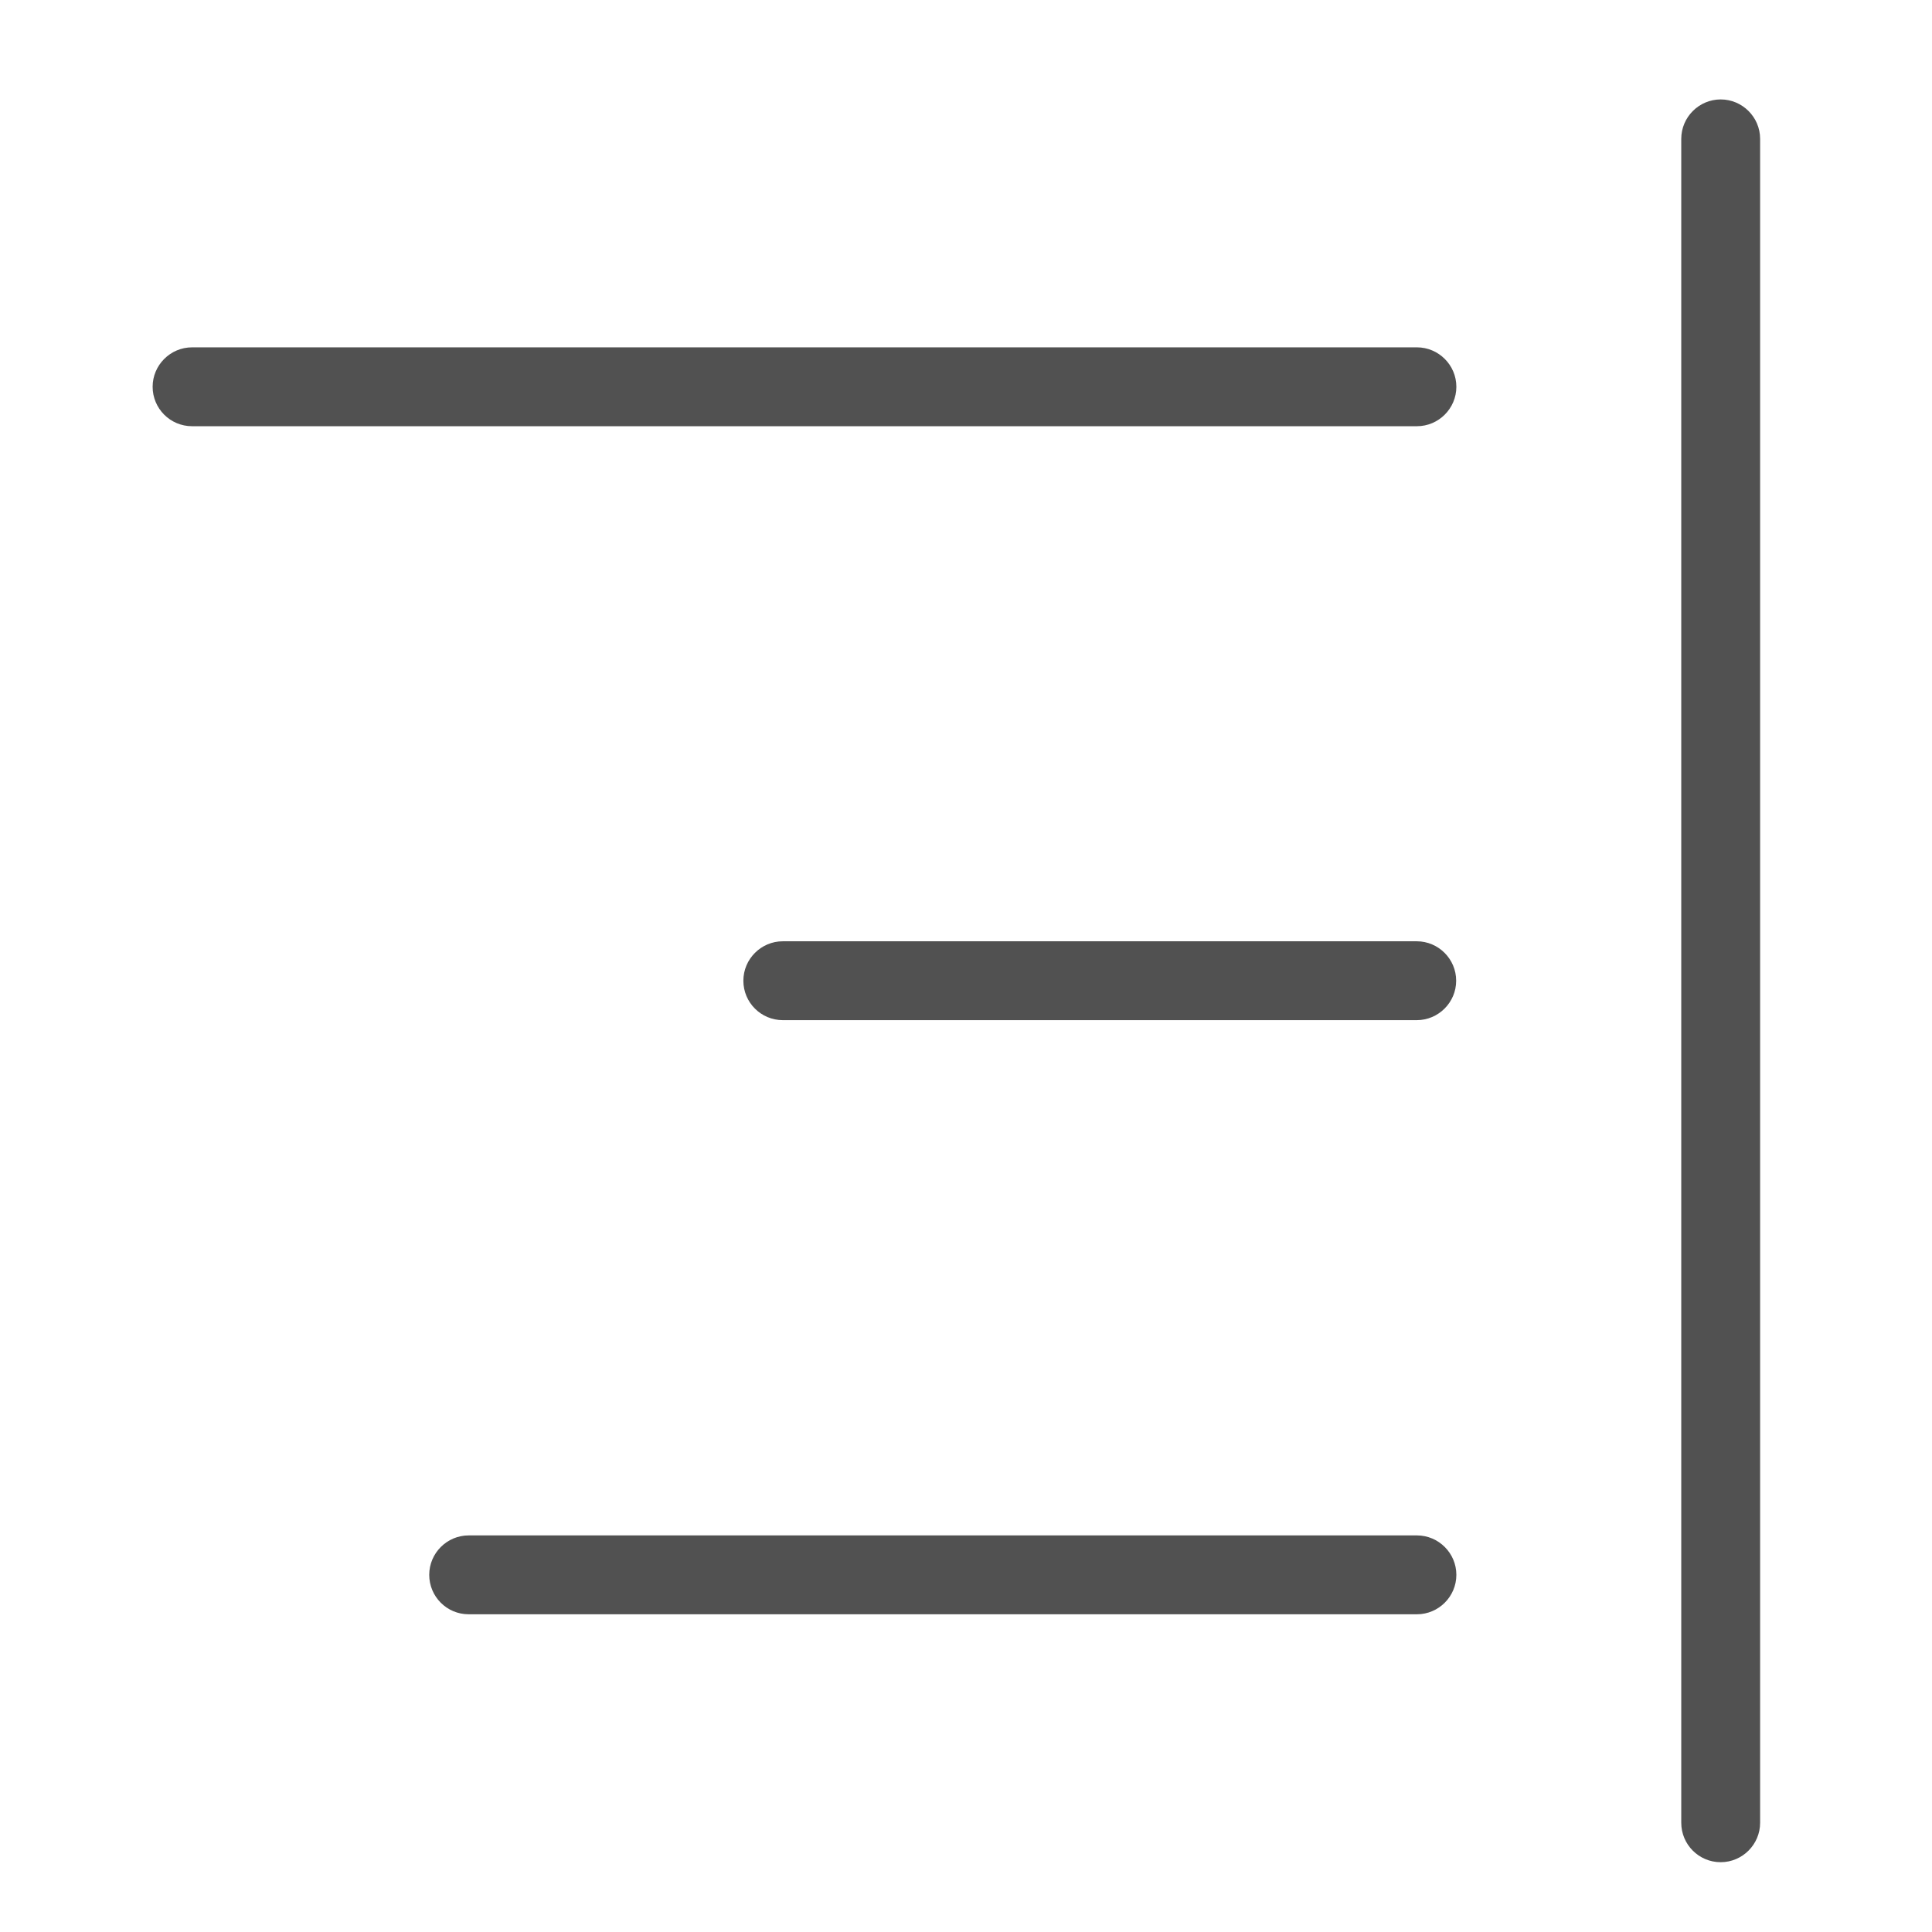
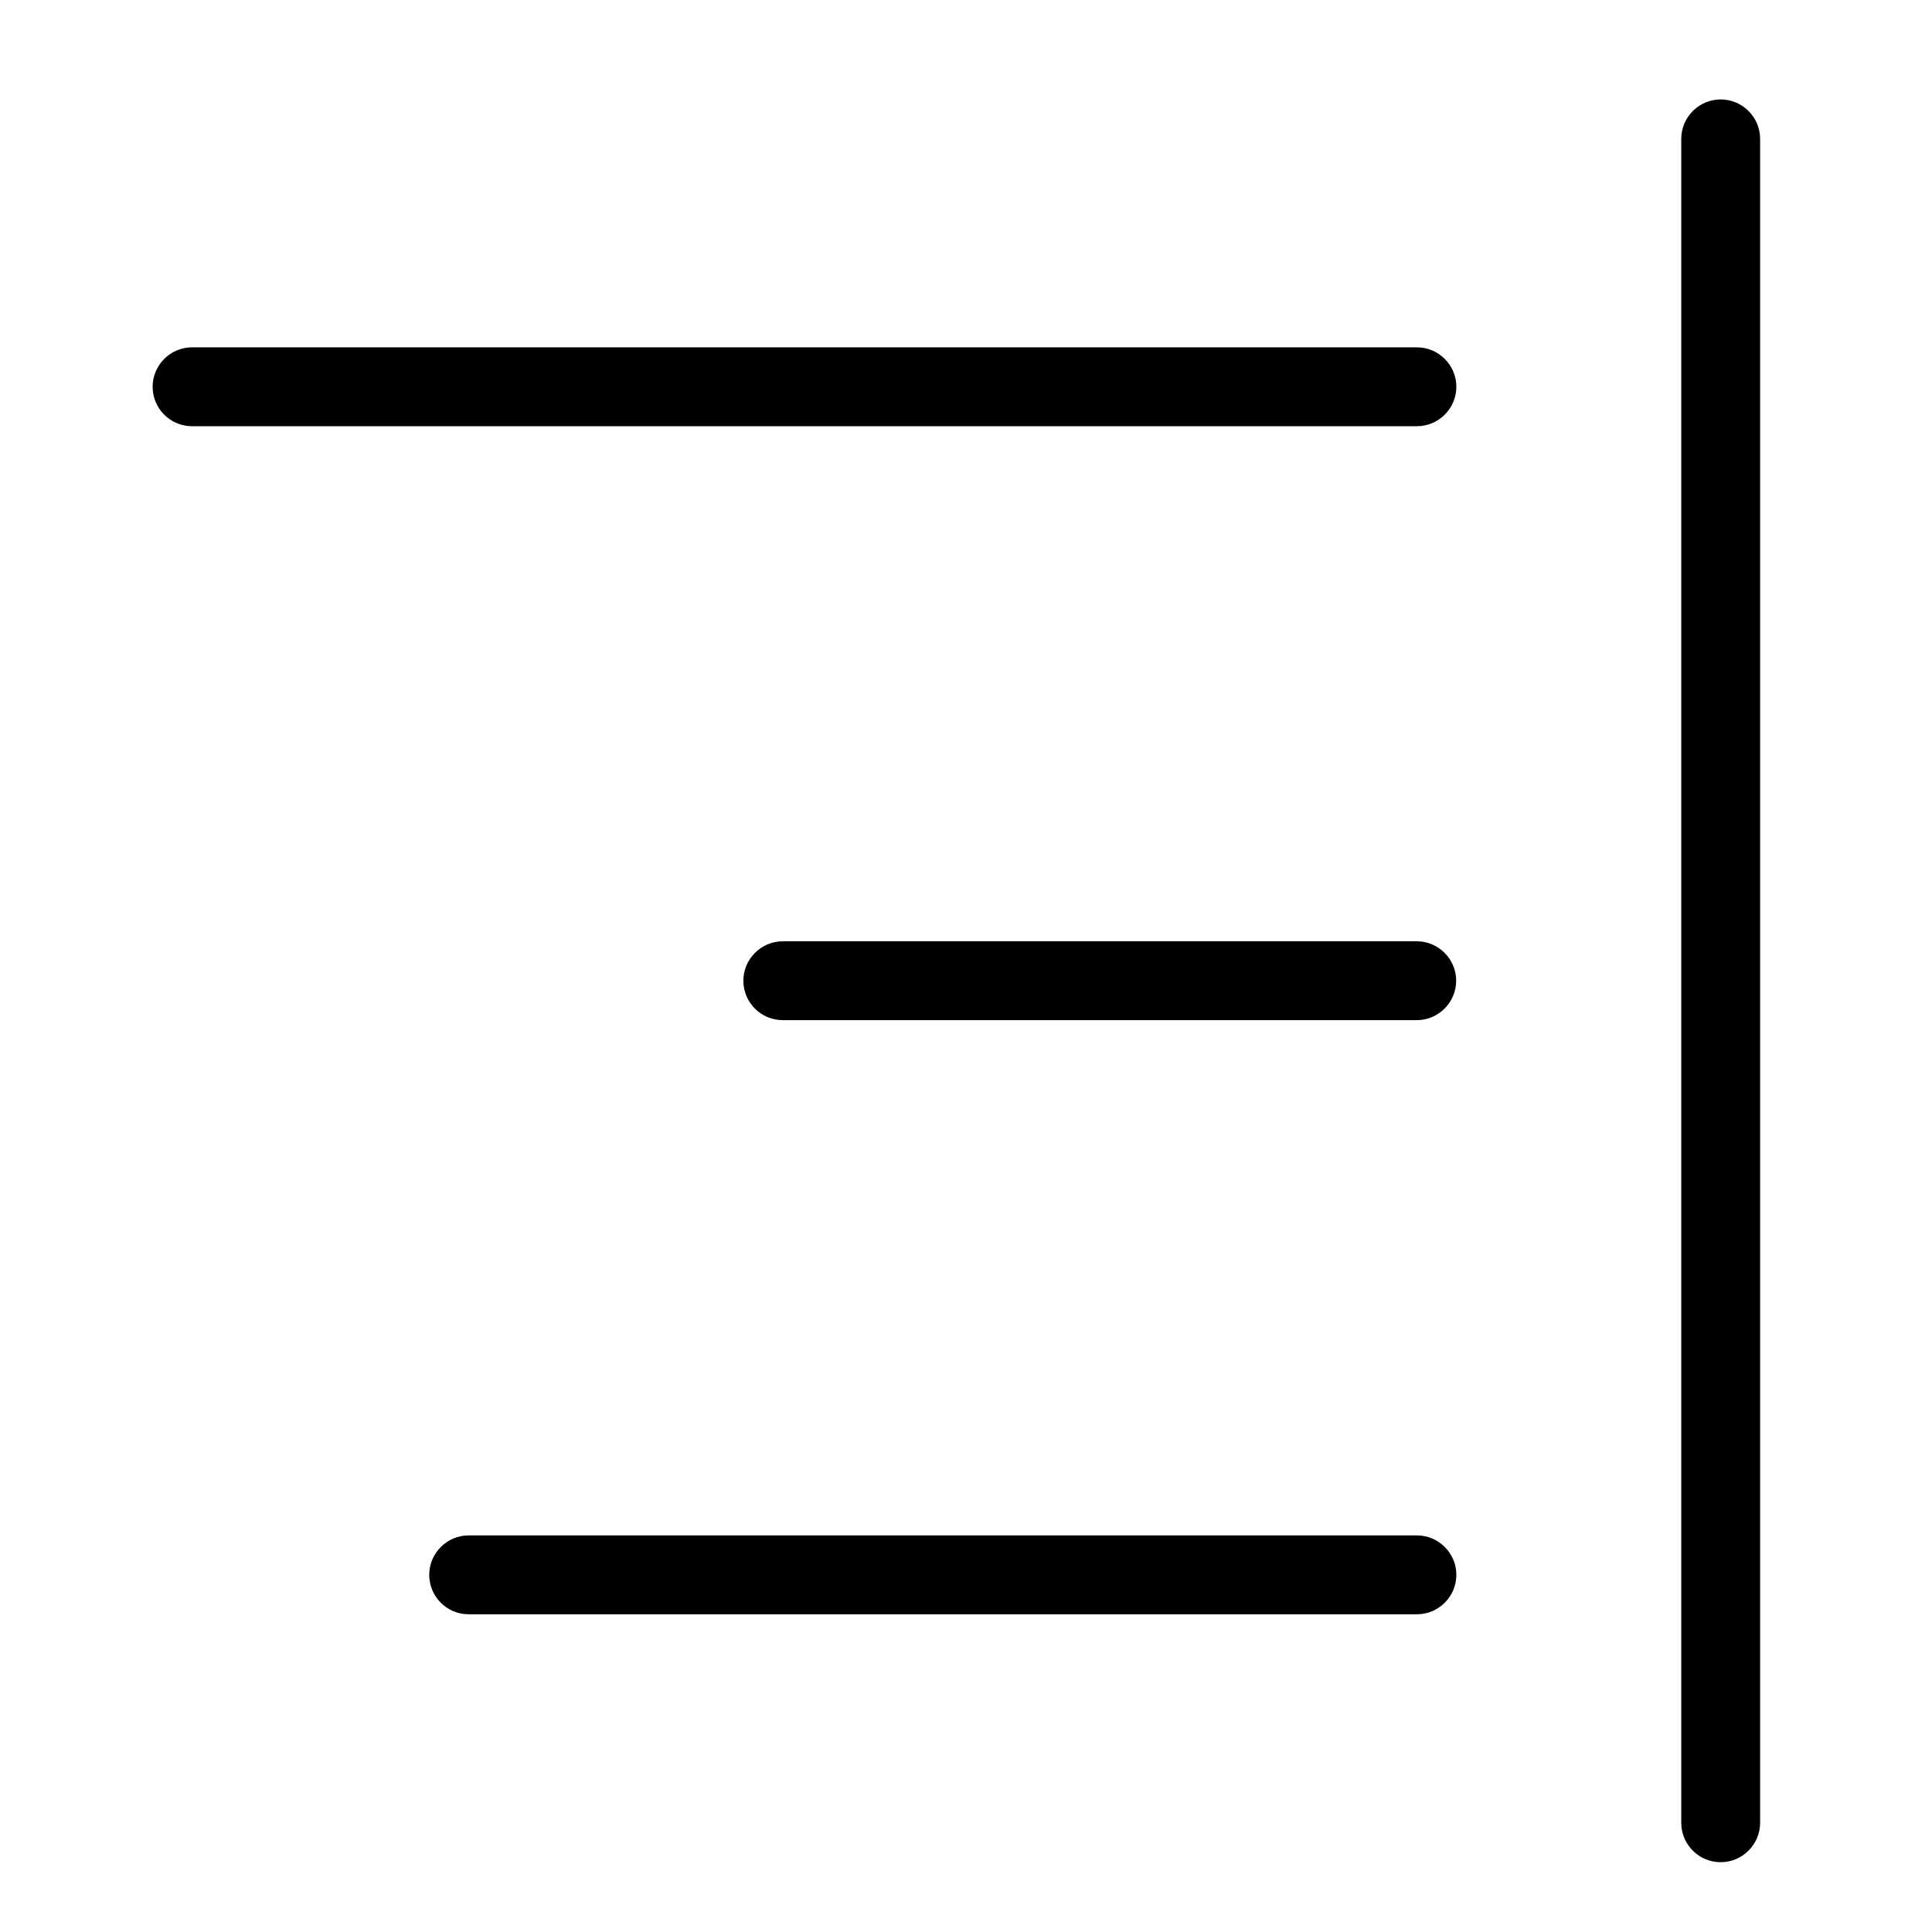
<svg xmlns="http://www.w3.org/2000/svg" t="1742649426690" class="icon" viewBox="0 0 1024 1024" version="1.1" p-id="1538" width="32" height="32">
-   <path d="M101.8 225.9H751c11.5 0 20.9-9.4 20.9-20.9 0-11.5-9.4-20.9-20.9-20.9H101.8c-11.5 0-20.9 9.4-20.9 20.9 0 11.5 9.3 20.9 20.9 20.9zM414.9 540.7h336c11.5 0 20.9-9.4 20.9-20.9 0-11.5-9.4-20.9-20.9-20.9h-336c-11.5 0-20.9 9.4-20.9 20.9 0 11.6 9.4 20.9 20.9 20.9zM248.4 855.6H751c11.5 0 20.9-9.4 20.9-20.9 0-11.5-9.4-20.9-20.9-20.9H248.4c-11.5 0-20.9 9.4-20.9 20.9 0 11.5 9.3 20.9 20.9 20.9z" fill="#515151" p-id="1539" />
-   <path d="M912 987c11.5 0 20.9-9.4 20.9-20.9V73.6c0-11.5-9.4-20.9-20.9-20.9-11.5 0-20.9 9.4-20.9 20.9v892.5c0 11.5 9.3 20.9 20.9 20.9z" fill="#515151" p-id="1540" />
+   <path d="M101.8 225.9H751c11.5 0 20.9-9.4 20.9-20.9 0-11.5-9.4-20.9-20.9-20.9H101.8c-11.5 0-20.9 9.4-20.9 20.9 0 11.5 9.3 20.9 20.9 20.9zM414.9 540.7h336c11.5 0 20.9-9.4 20.9-20.9 0-11.5-9.4-20.9-20.9-20.9h-336c-11.5 0-20.9 9.4-20.9 20.9 0 11.6 9.4 20.9 20.9 20.9zM248.4 855.6H751c11.5 0 20.9-9.4 20.9-20.9 0-11.5-9.4-20.9-20.9-20.9H248.4c-11.5 0-20.9 9.4-20.9 20.9 0 11.5 9.3 20.9 20.9 20.9z" p-id="1539" />
+   <path d="M912 987c11.5 0 20.9-9.4 20.9-20.9V73.6c0-11.5-9.4-20.9-20.9-20.9-11.5 0-20.9 9.4-20.9 20.9v892.5c0 11.5 9.3 20.9 20.9 20.9z" p-id="1540" />
</svg>
